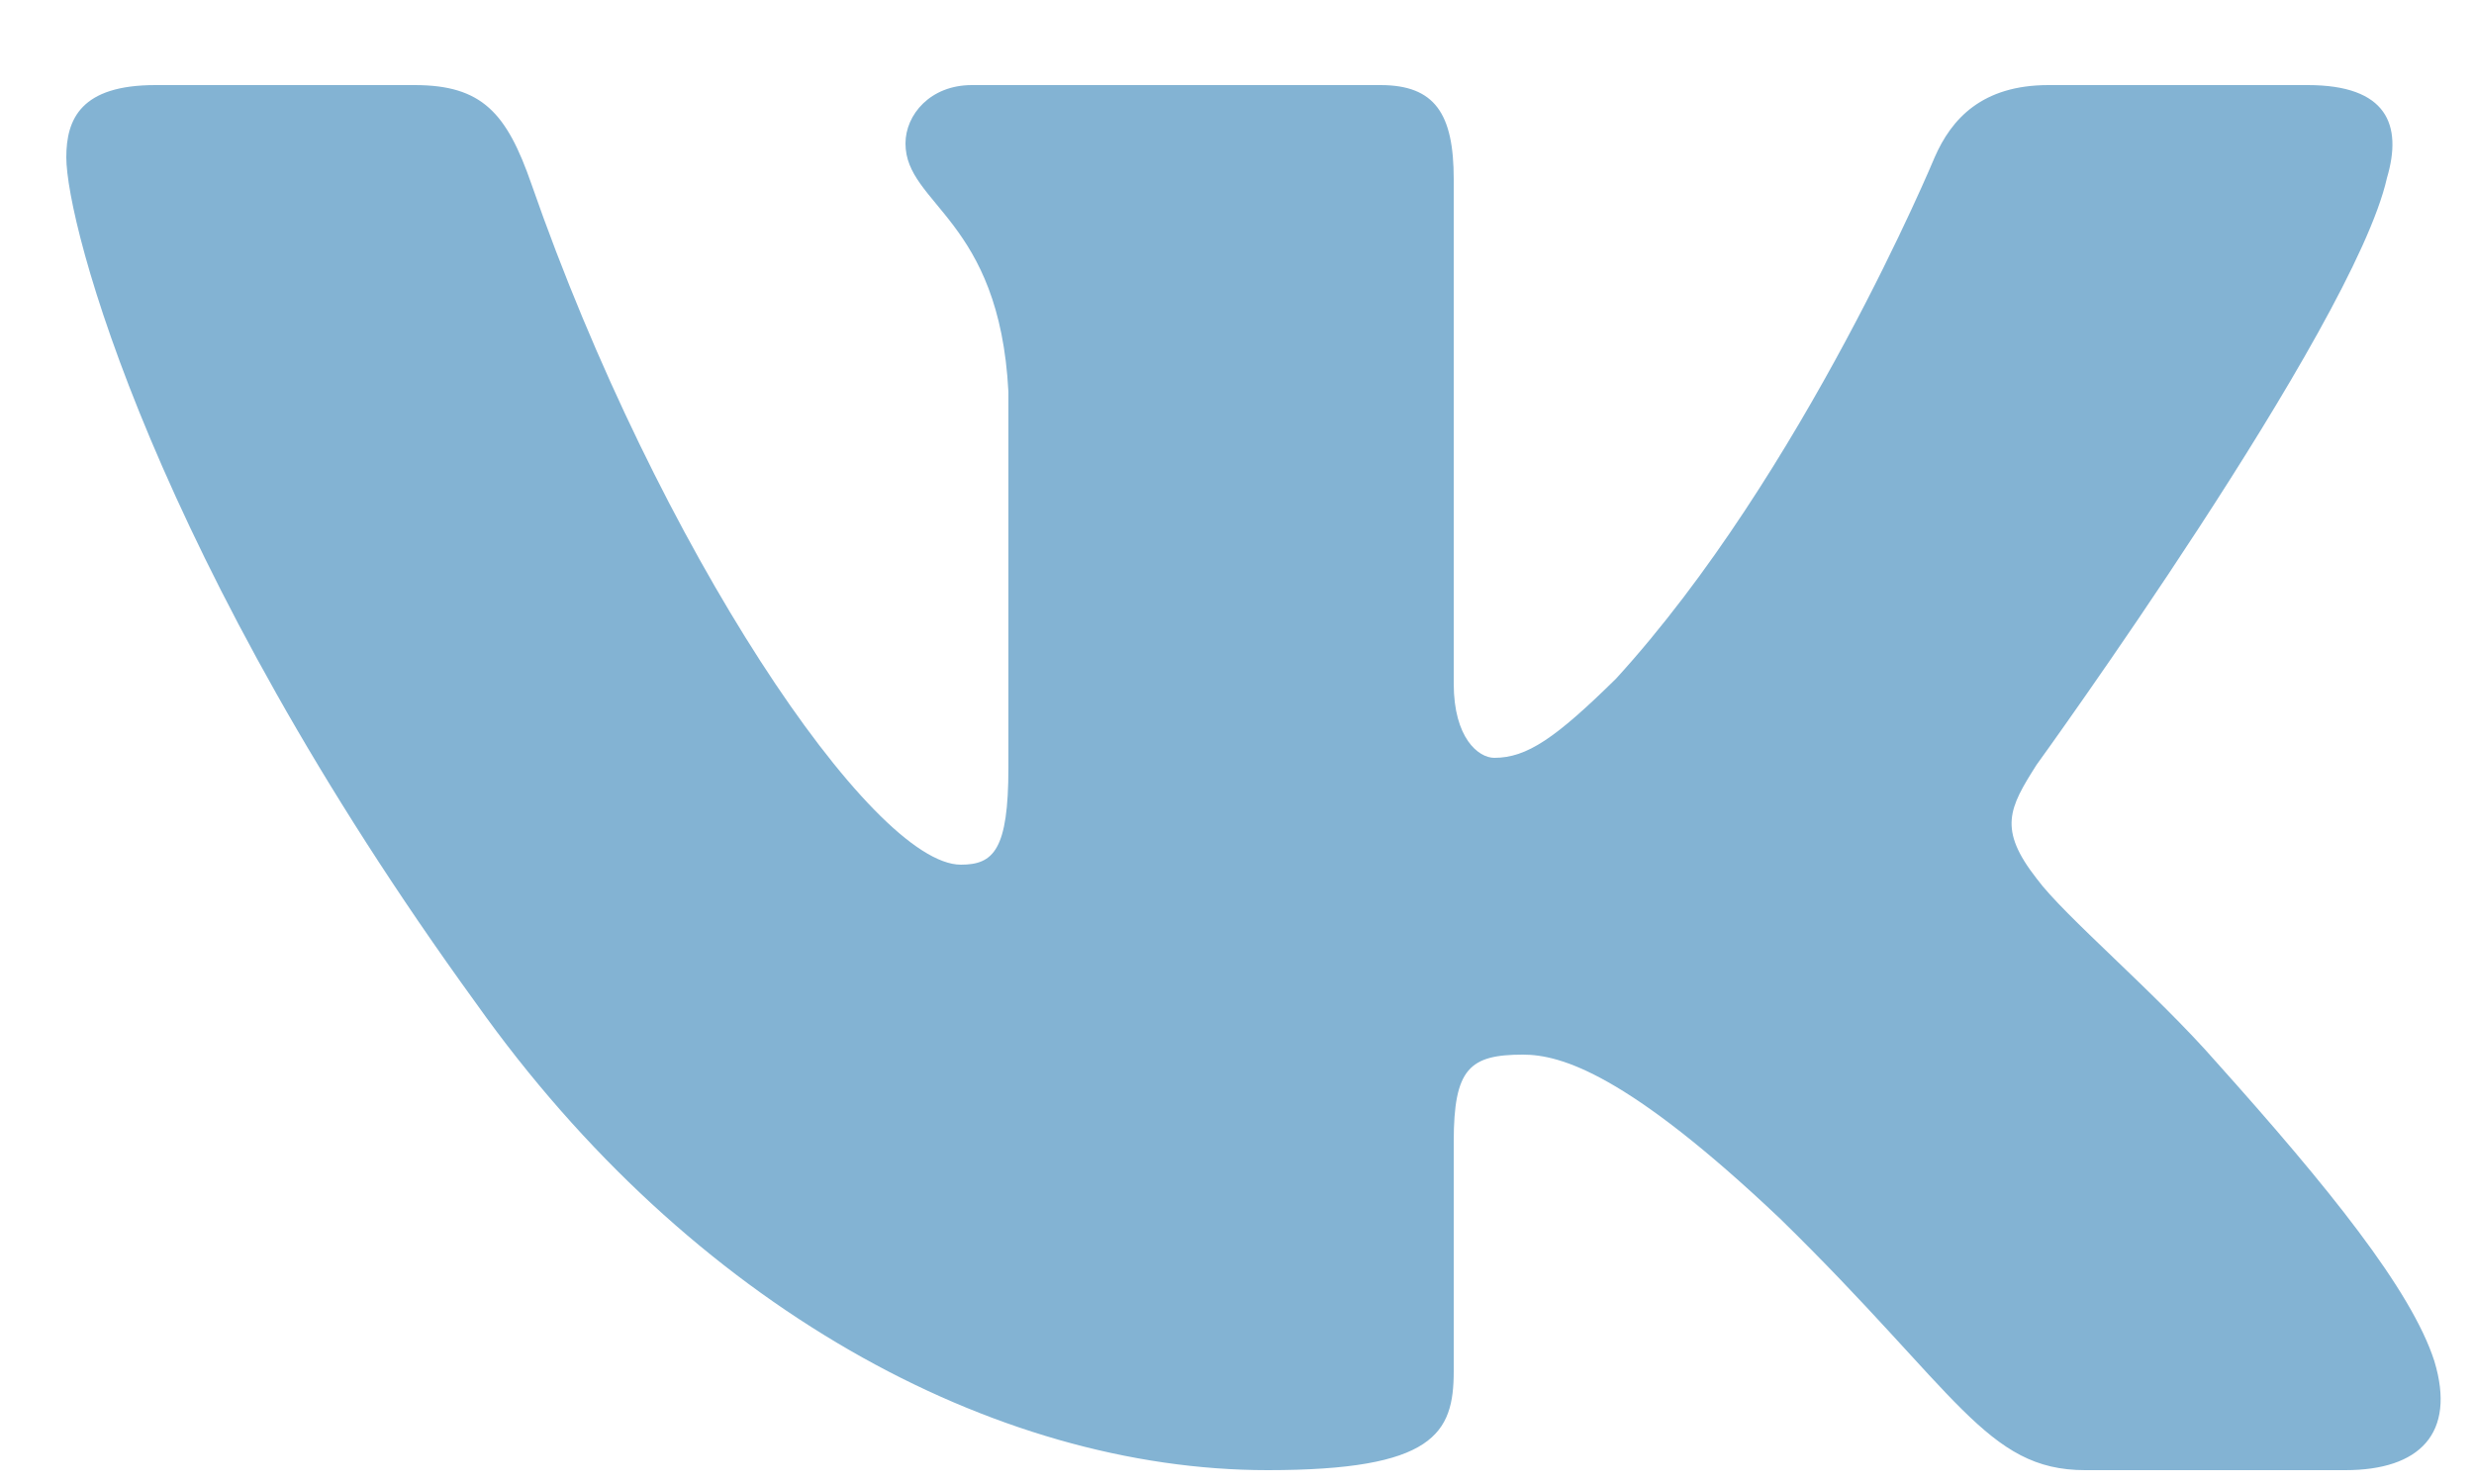
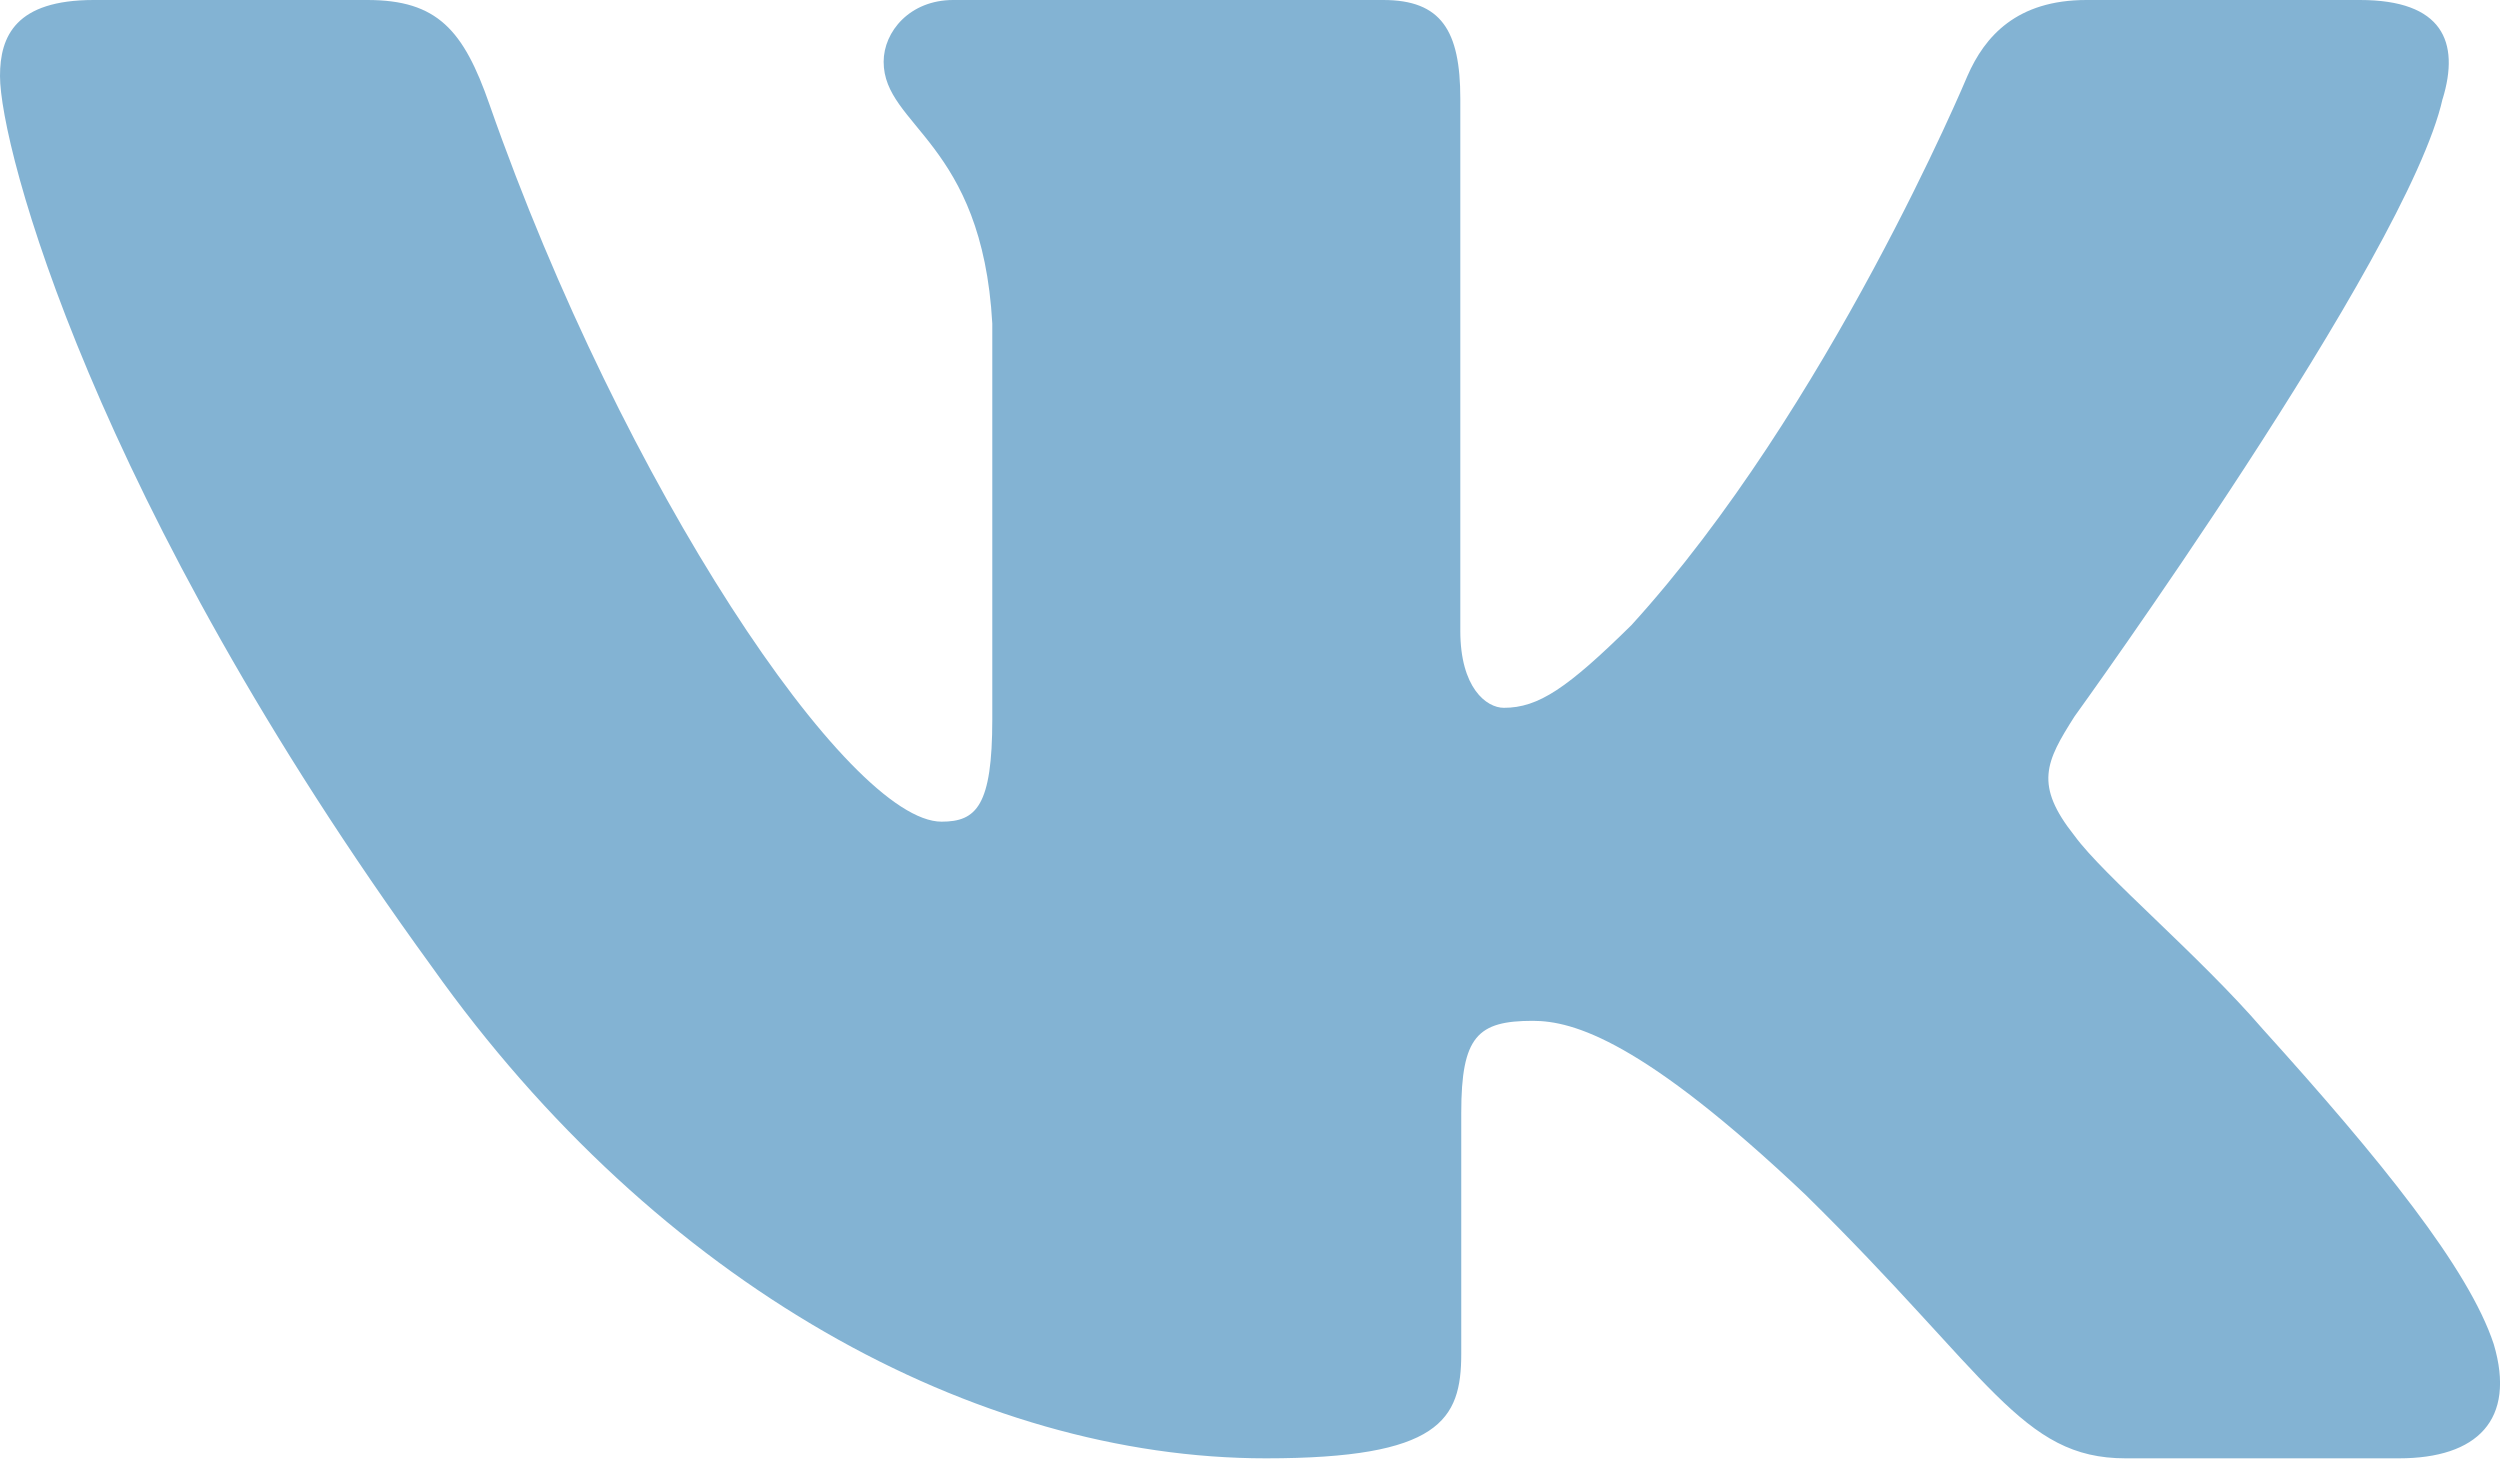
- <svg xmlns="http://www.w3.org/2000/svg" fill="none" viewBox="0 0 25 15">
-   <path fill="#83B3D3" fill-rule="evenodd" d="M24.12 1.8c.16-.54 0-.94-.8-.94H20.7c-.67 0-.98.34-1.15.73 0 0-1.33 3.2-3.22 5.27-.61.6-.9.8-1.23.8-.16 0-.41-.2-.41-.75v-5.1c0-.66-.19-.95-.74-.95H9.82c-.42 0-.67.3-.67.59 0 .62.95.76 1.04 2.51v3.8c0 .83-.15.98-.48.98-.9 0-3.06-3.2-4.34-6.88-.25-.72-.5-1-1.18-1H1.57c-.75 0-.9.34-.9.73 0 .68.89 4.07 4.14 8.55 2.17 3.06 5.23 4.72 8 4.72 1.68 0 1.88-.37 1.88-1v-2.32c0-.74.16-.88.7-.88.38 0 1.05.19 2.6 1.66 1.79 1.75 2.08 2.54 3.08 2.54h2.63c.75 0 1.12-.37.9-1.1-.23-.72-1.08-1.77-2.2-3.02-.62-.71-1.54-1.48-1.82-1.86-.39-.5-.28-.71 0-1.15 0 0 3.2-4.42 3.54-5.93Z" clip-rule="evenodd" />
+ <svg xmlns="http://www.w3.org/2000/svg" width="24" height="14" fill="none" viewBox="0 0 24 14">
+   <path fill="#83B3D3" fill-rule="evenodd" d="M23.45.948c.166-.546 0-.948-.795-.948H20.03c-.668 0-.976.347-1.143.73 0 0-1.335 3.196-3.226 5.272-.612.602-.89.793-1.224.793-.167 0-.418-.191-.418-.738V.948c0-.656-.184-.948-.74-.948H9.151c-.417 0-.668.304-.668.593 0 .62.946.765 1.043 2.513v3.798c0 .833-.153.984-.487.984-.89 0-3.055-3.211-4.34-6.885C4.45.288 4.198 0 3.527 0H.9C.15 0 0 .347 0 .73c0 .682.89 4.07 4.145 8.55C6.315 12.34 9.37 14 12.153 14c1.669 0 1.875-.368 1.875-1.003v-2.313c0-.737.158-.884.687-.884.39 0 1.057.192 2.615 1.667C19.11 13.216 19.403 14 20.405 14h2.625c.75 0 1.126-.368.91-1.096-.238-.724-1.088-1.775-2.215-3.022-.612-.71-1.53-1.475-1.809-1.858-.389-.49-.278-.71 0-1.147 0 0 3.2-4.426 3.533-5.929h.001Z" />
</svg>
